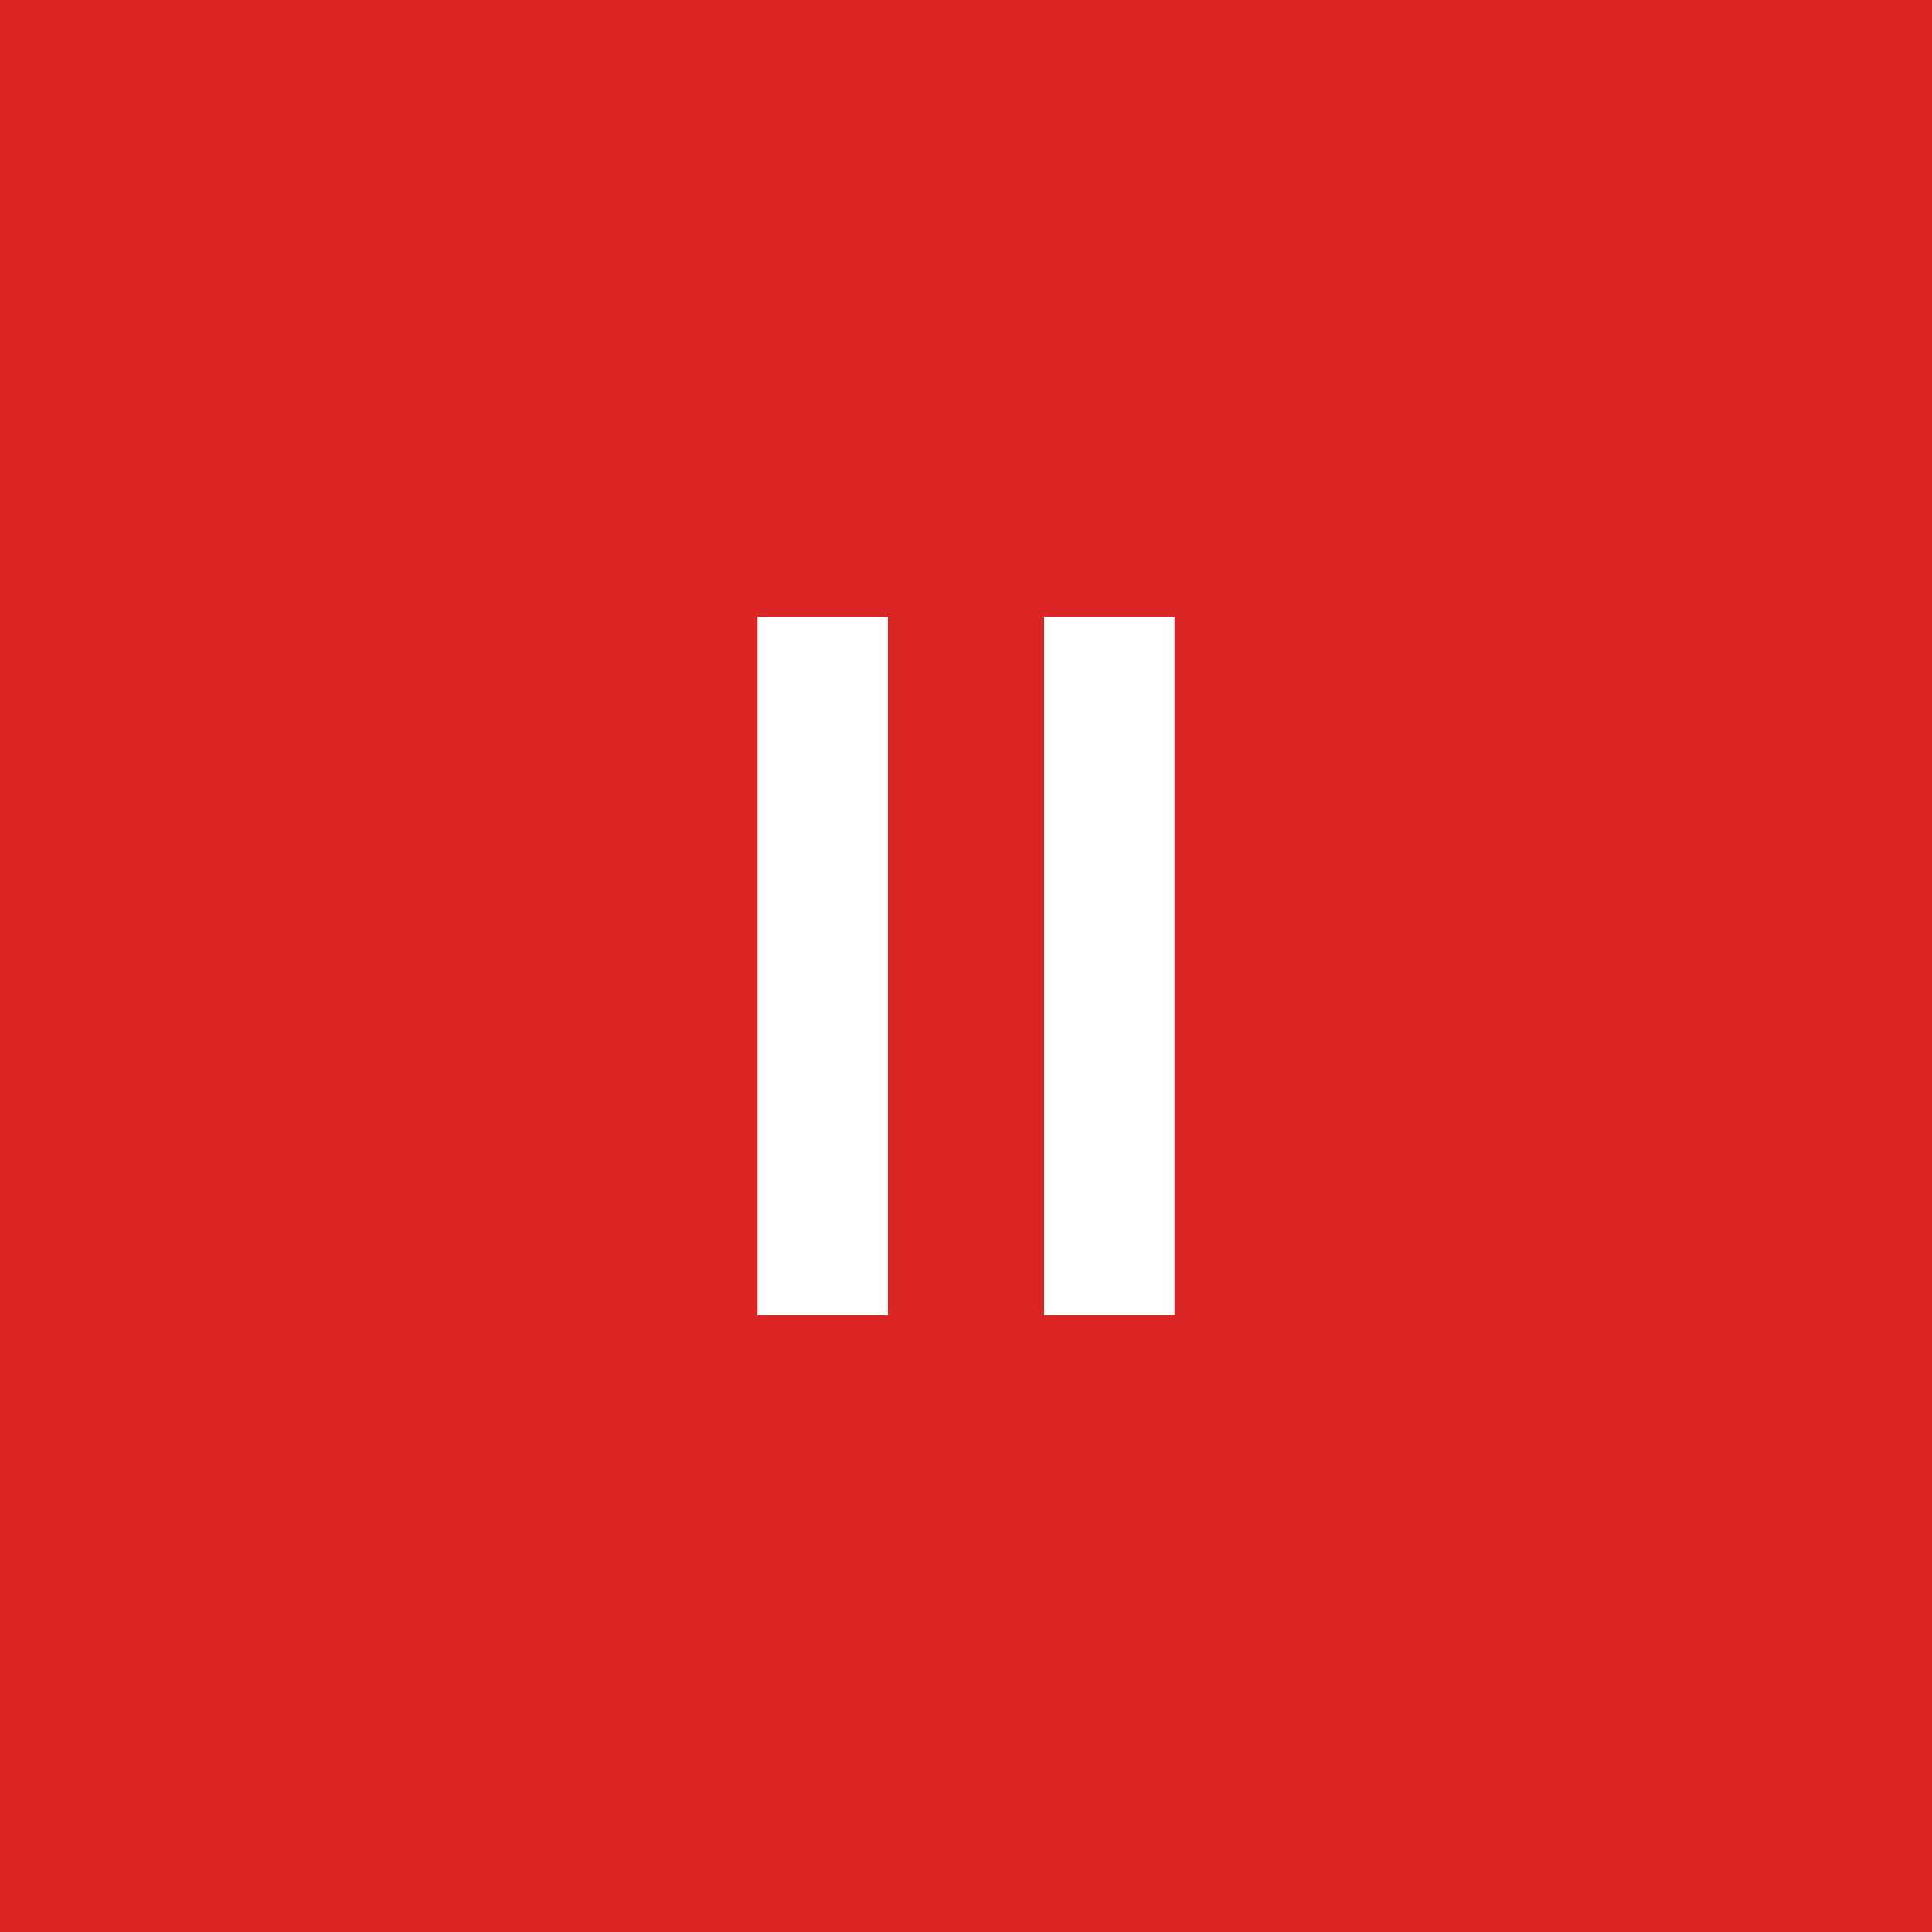
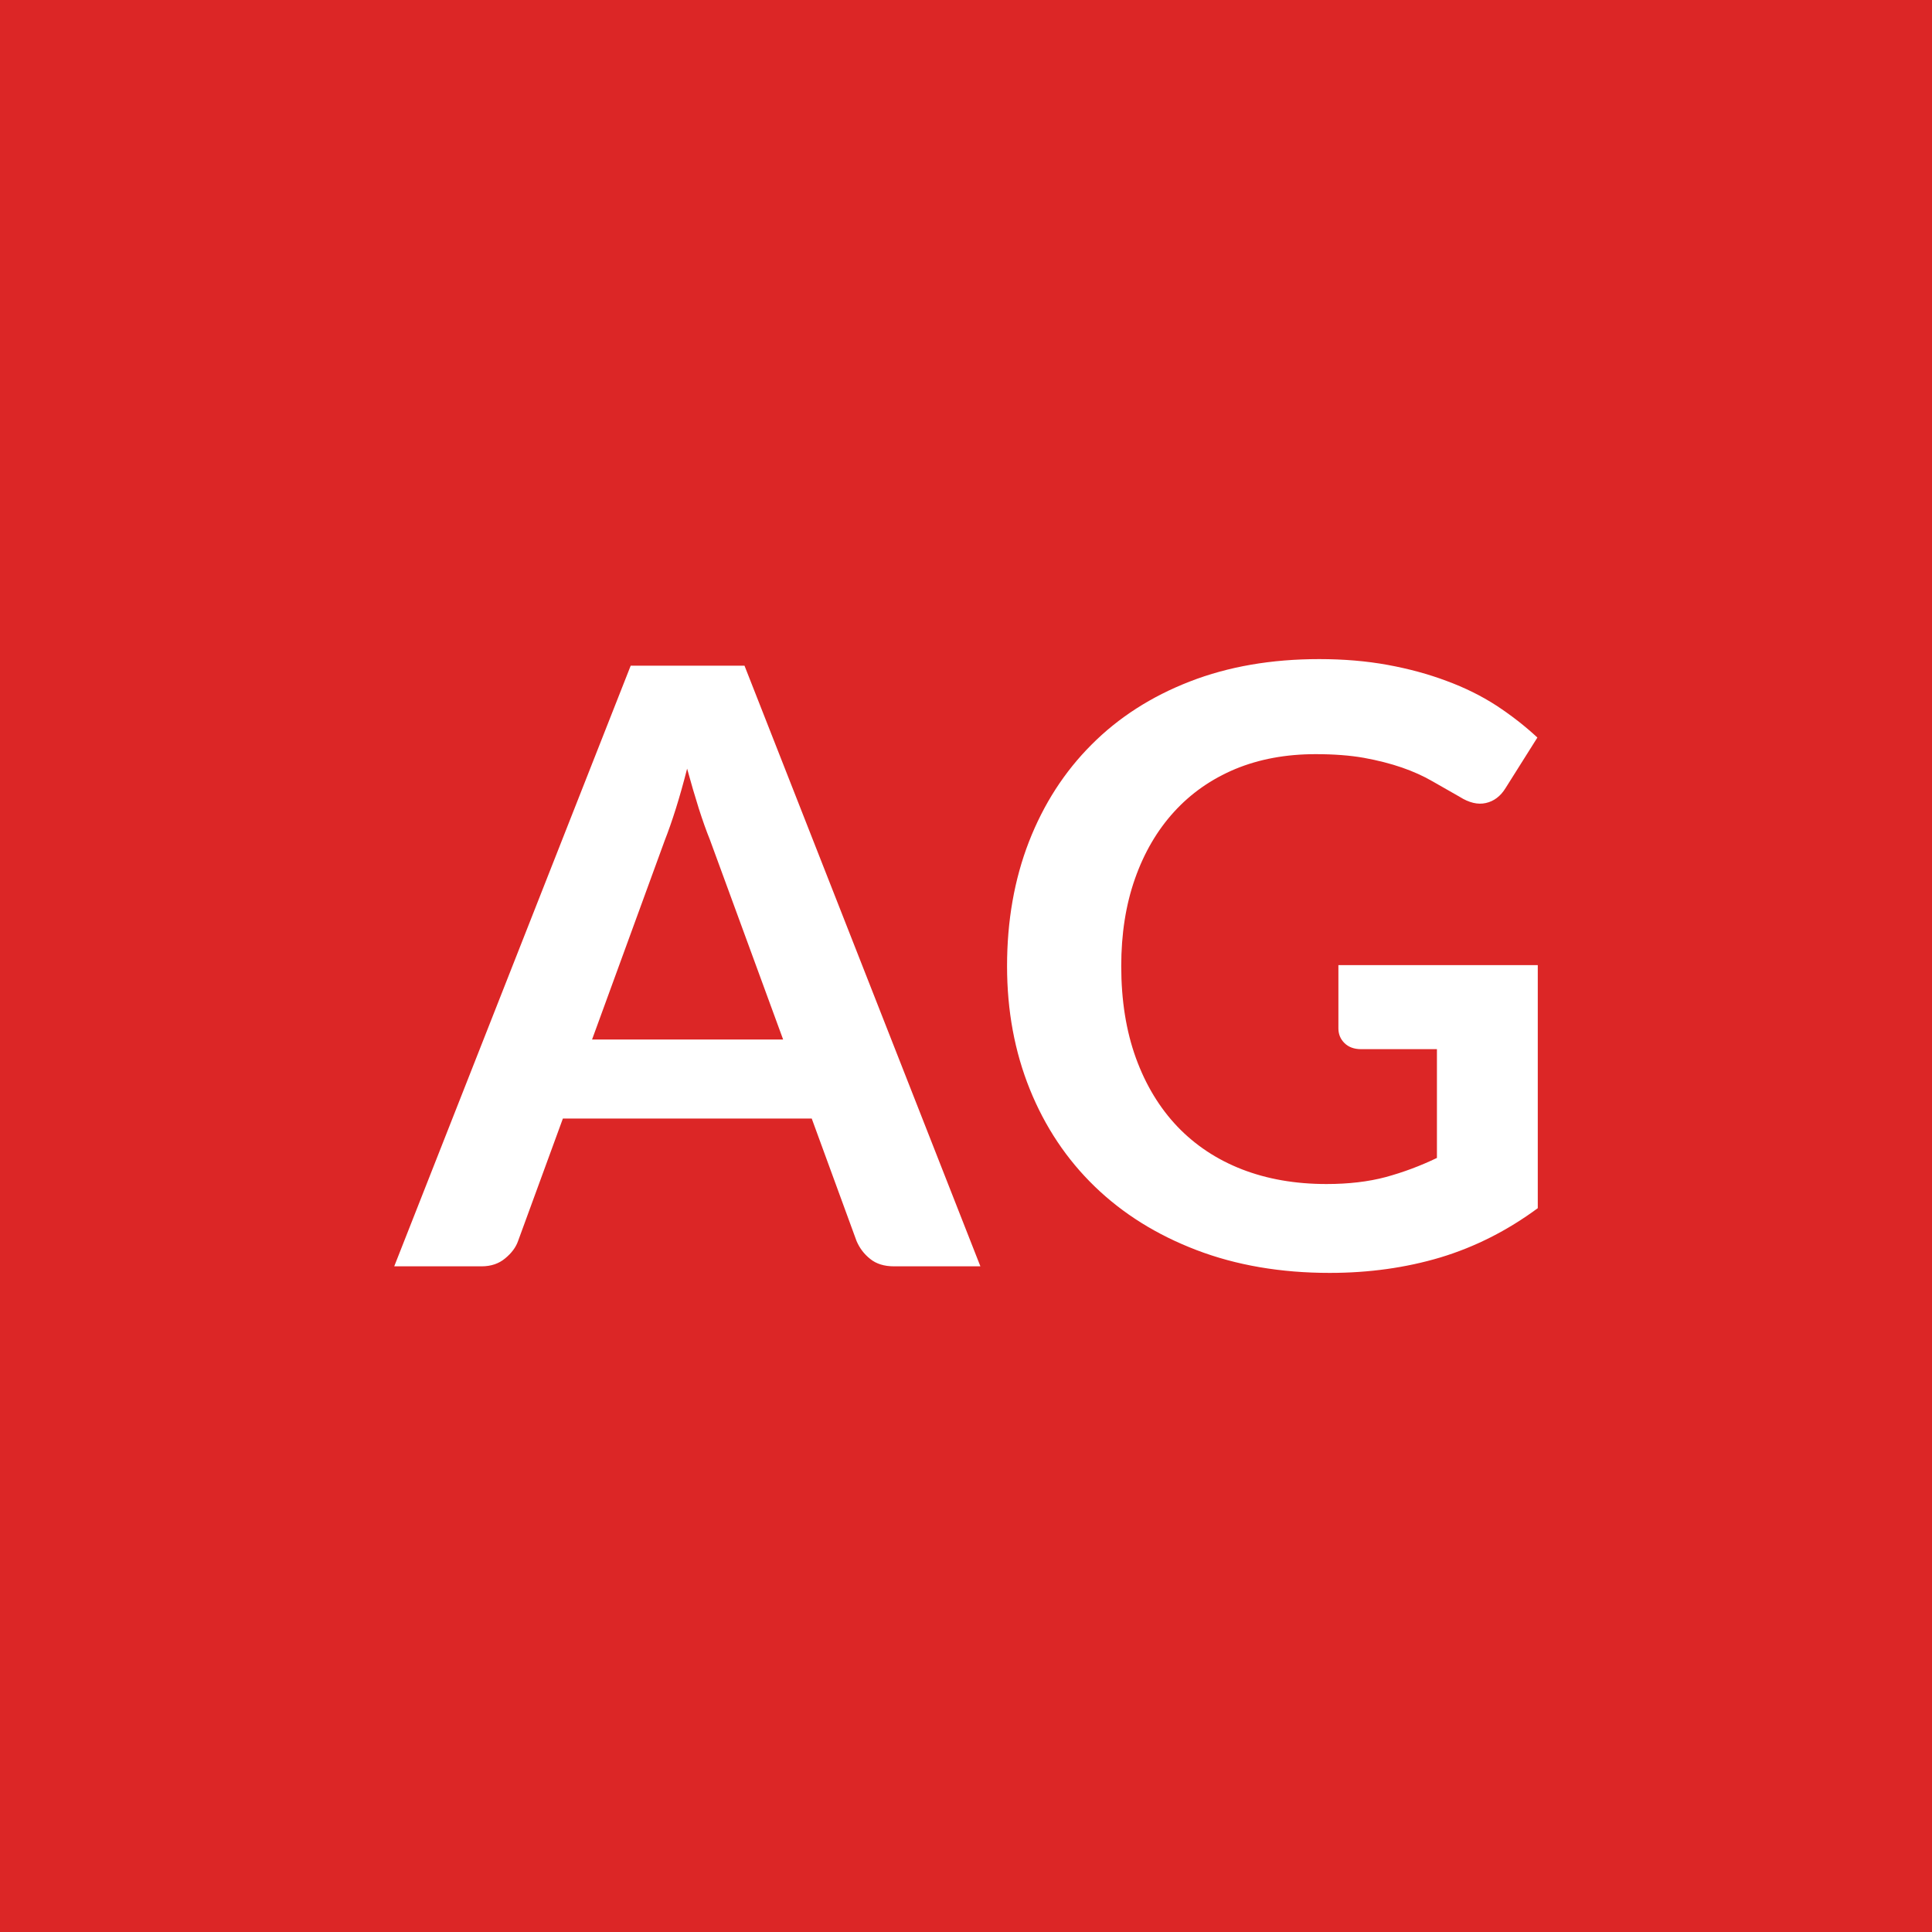
<svg xmlns="http://www.w3.org/2000/svg" width="100" height="100" viewBox="0 0 100 100">
  <rect width="100%" height="100%" fill="#dc2626" />
-   <path fill="#ffffff" d="M45.96 31.925v36.15h-6.75v-36.15zm14.83 0v36.15h-6.75v-36.15z" />
+   <path fill="#ffffff" d="M30.645 53.805h9.89l-3.79-10.34q-.28-.69-.58-1.63-.3-.95-.6-2.05-.28 1.1-.58 2.06-.3.95-.58 1.66zm7.89-19.35 12.21 31.09h-4.47q-.76 0-1.23-.38-.47-.37-.71-.93l-2.32-6.34h-12.88l-2.32 6.34q-.17.49-.67.9-.49.41-1.22.41h-4.52l12.24-31.09zm30.74 15.5h10.32v12.58q-2.36 1.74-5.04 2.55-2.68.8-5.73.8-3.8 0-6.89-1.18t-5.27-3.29-3.36-5.03-1.18-6.38q0-3.51 1.13-6.43 1.14-2.93 3.24-5.03 2.1-2.11 5.09-3.27 2.98-1.16 6.7-1.16 1.9 0 3.54.3t3.05.83q1.41.52 2.57 1.27 1.16.76 2.13 1.66l-1.65 2.62q-.39.63-1.02.77-.62.14-1.35-.32-.71-.4-1.42-.81t-1.58-.71-1.96-.5q-1.08-.19-2.5-.19-2.3 0-4.16.77-1.86.78-3.17 2.22t-2.02 3.46-.71 4.52q0 2.66.76 4.76.76 2.09 2.15 3.55 1.39 1.45 3.34 2.21 1.96.76 4.37.76 1.72 0 3.07-.36 1.36-.37 2.65-.99v-5.63h-3.92q-.55 0-.87-.32-.31-.31-.31-.76z" />
</svg>
